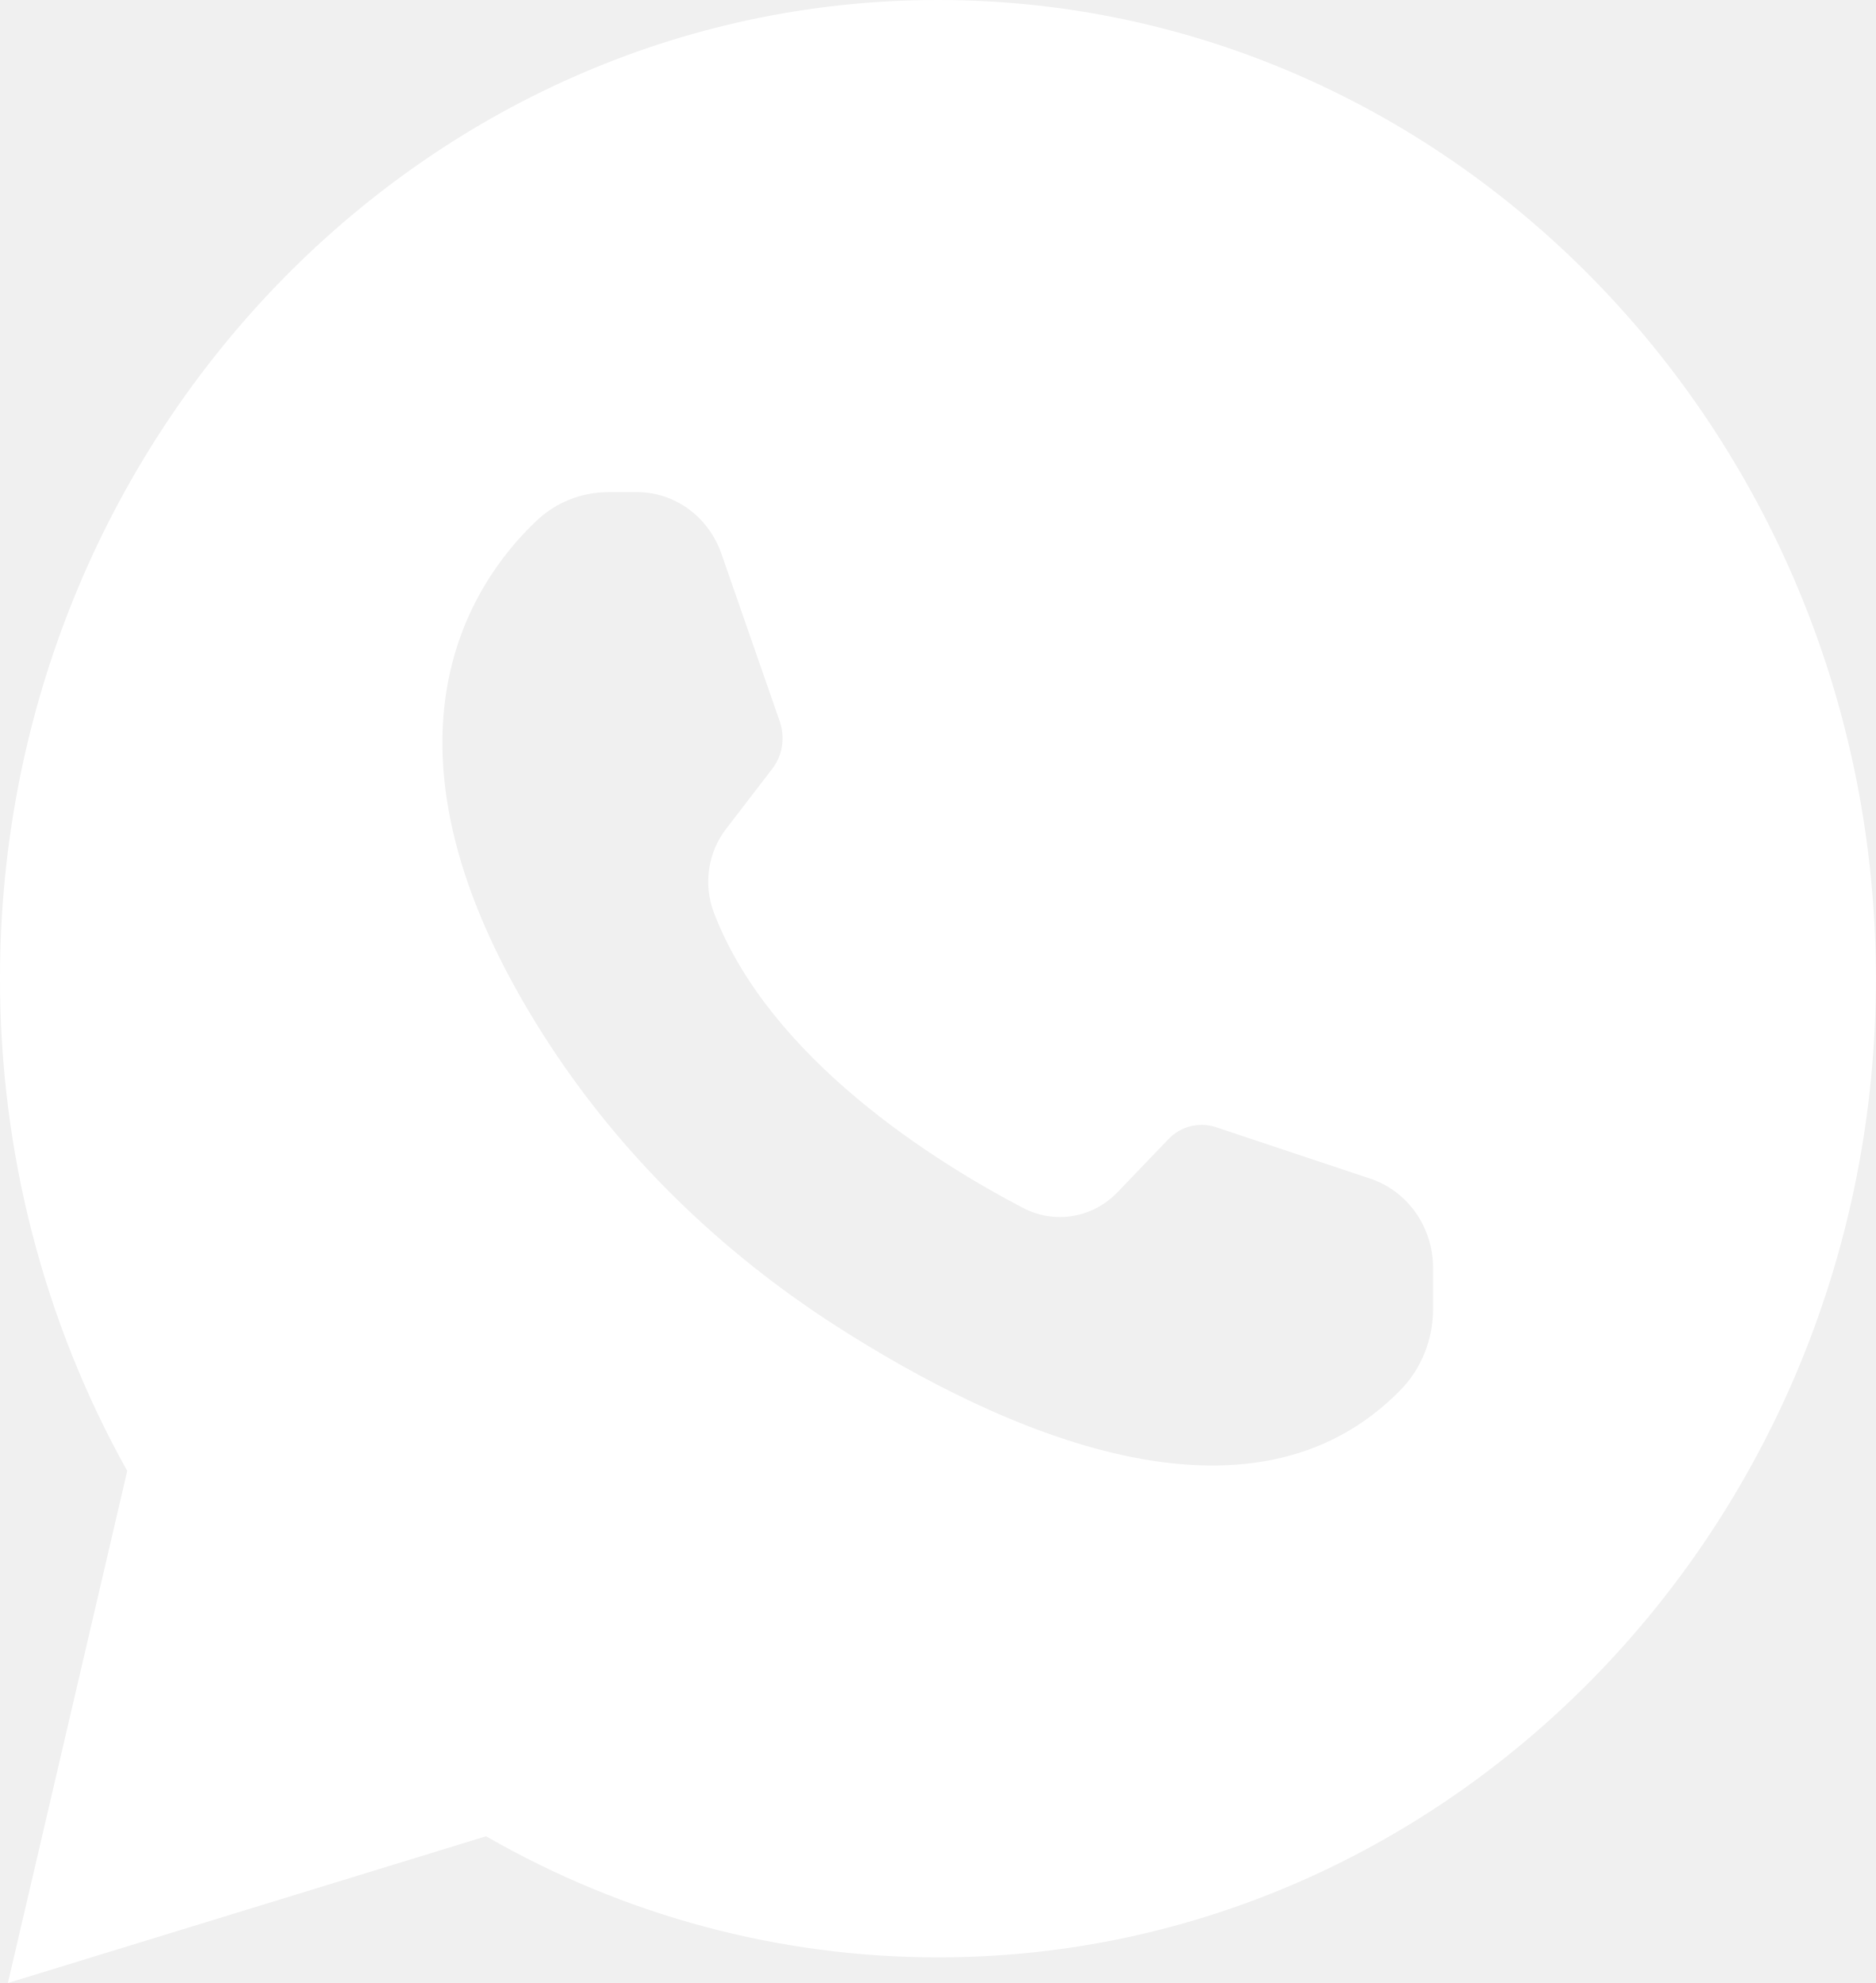
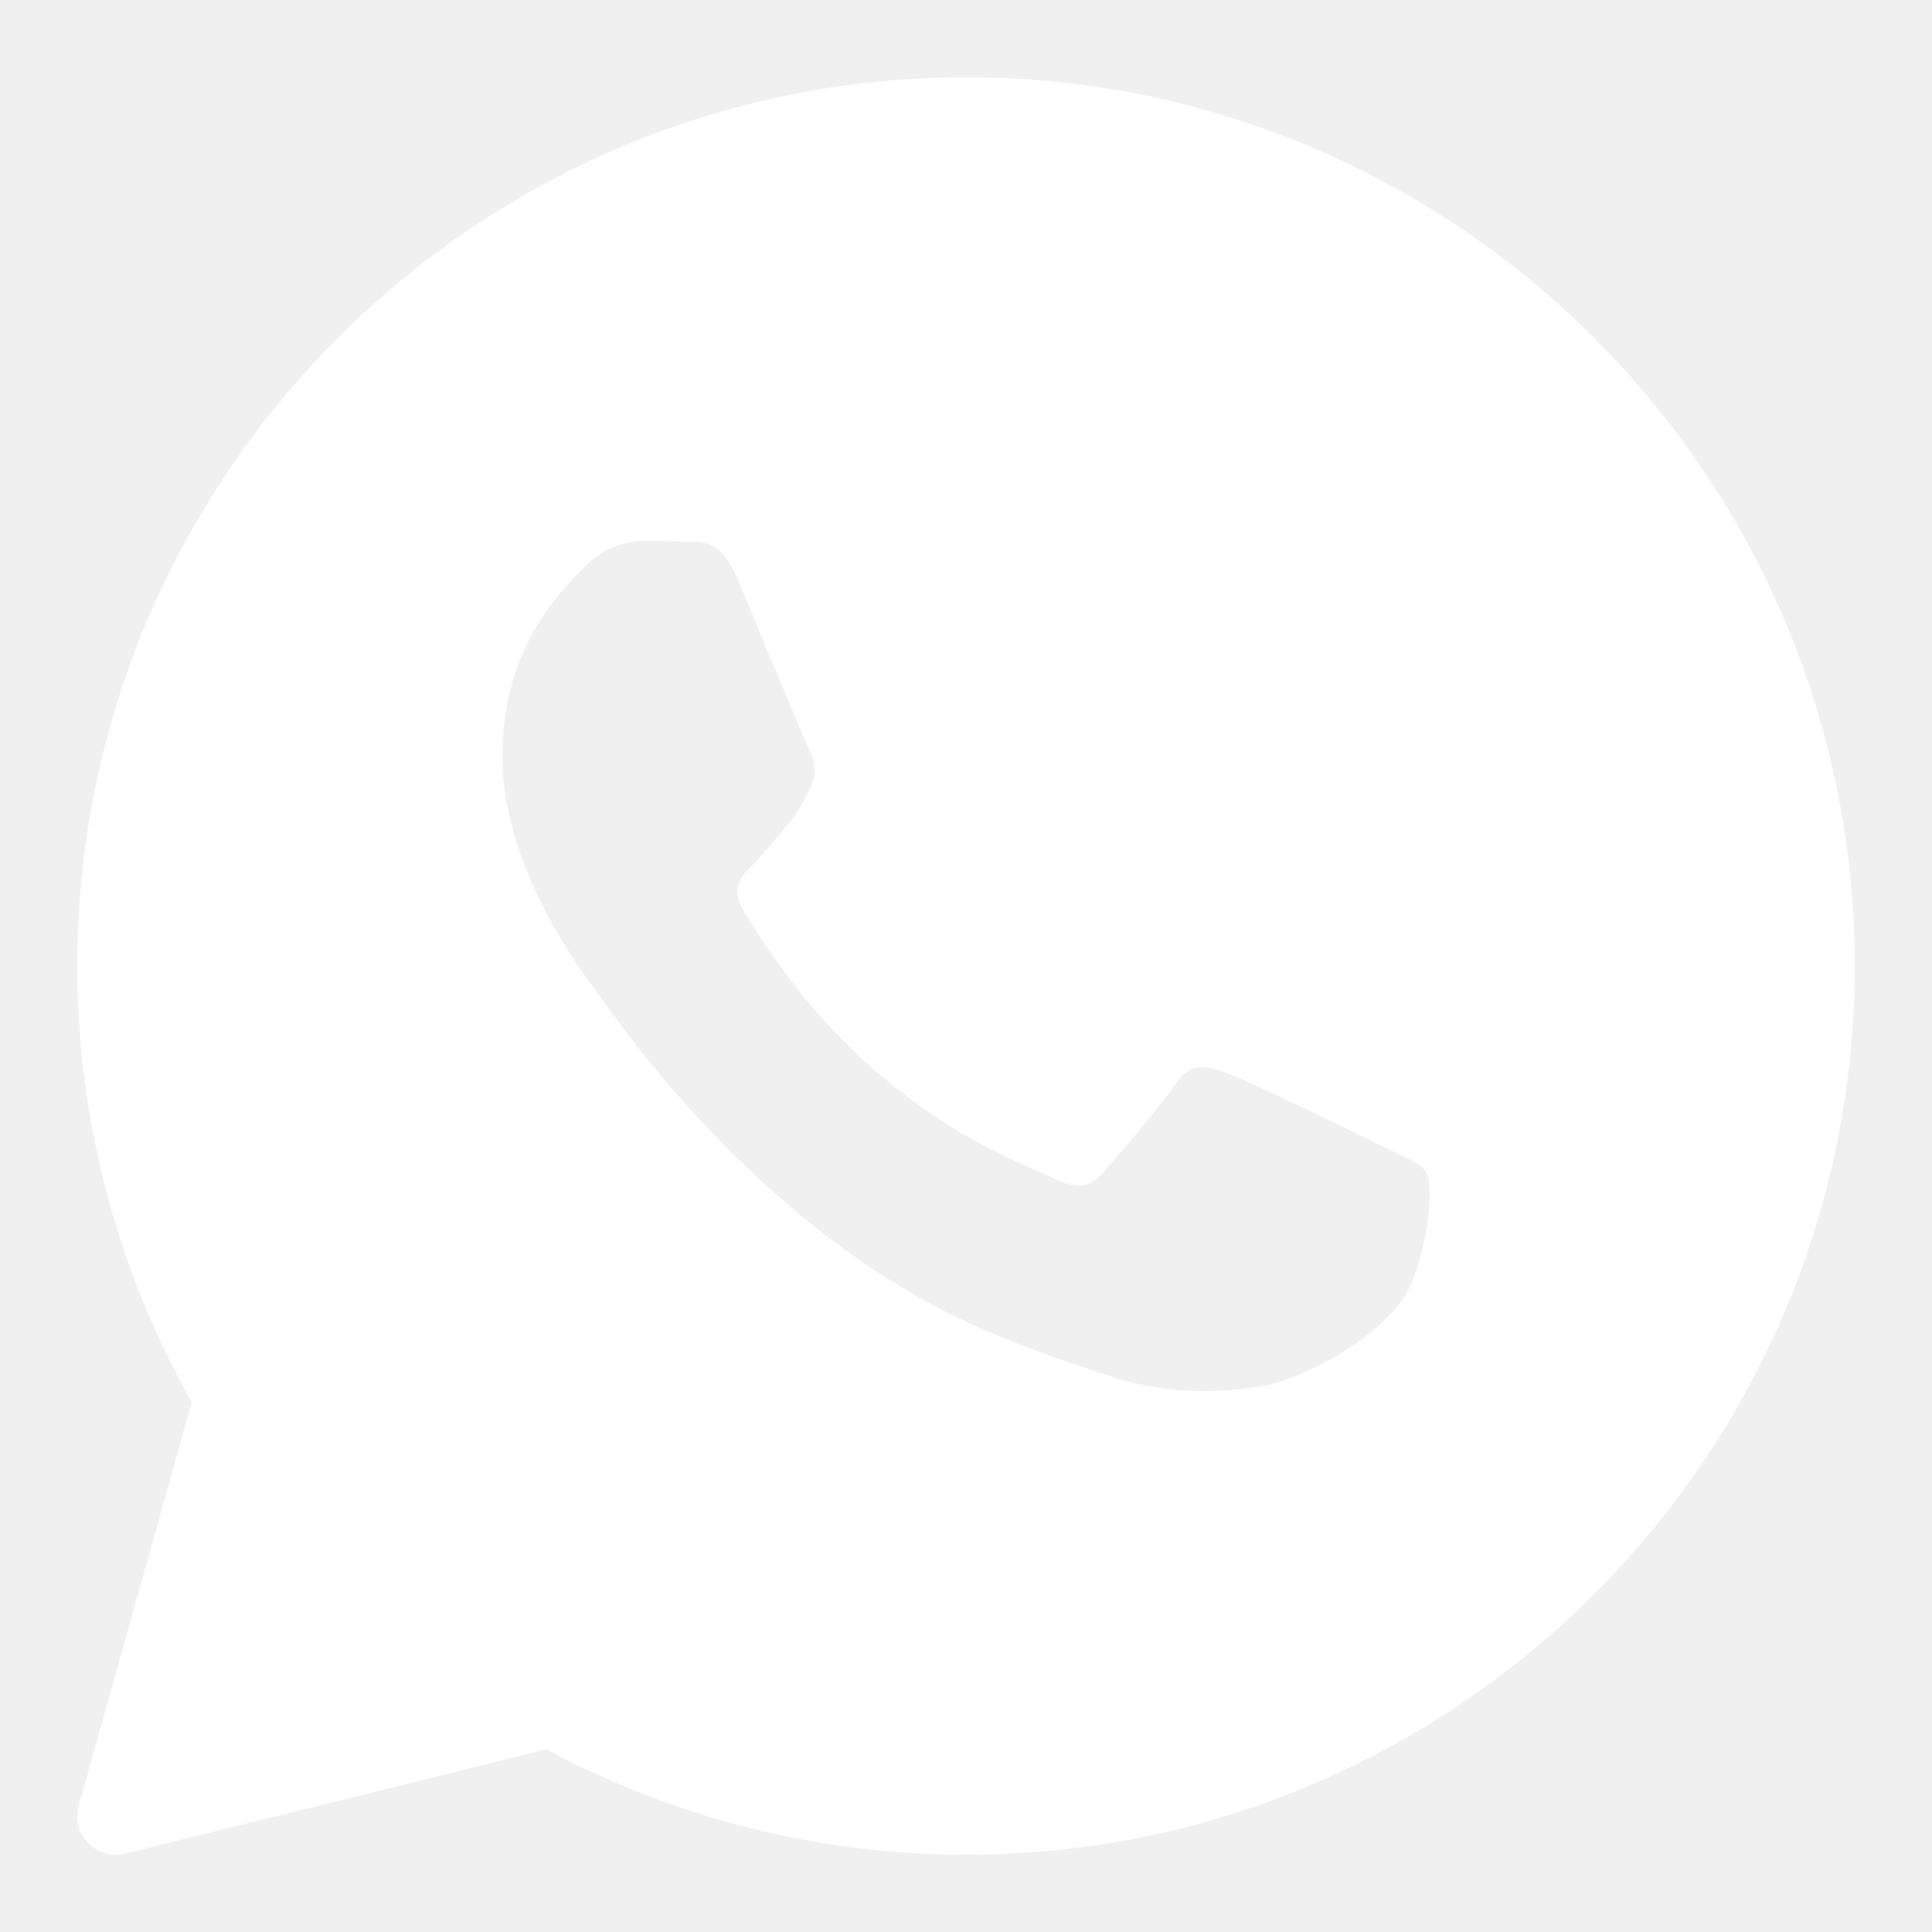
- <svg xmlns="http://www.w3.org/2000/svg" width="35" height="37" viewBox="0 0 35 37" fill="none">
-   <path d="M9.069 34.262C11.645 35.745 14.548 36.522 17.5 36.522C27.148 36.522 35 28.328 35 18.261C35 8.194 27.148 0 17.5 0C7.852 0 0 8.194 0 18.261C0 21.495 0.816 24.66 2.374 27.445L0.147 37L9.069 34.262ZM9.998 9.728C10.369 9.372 10.85 9.182 11.354 9.182H11.887C12.592 9.182 13.22 9.643 13.46 10.332L14.55 13.466C14.651 13.762 14.601 14.091 14.413 14.339L13.551 15.461C13.21 15.9 13.119 16.499 13.317 17.022C14.361 19.764 17.466 21.691 19.089 22.539C19.678 22.845 20.383 22.729 20.849 22.247L21.802 21.253C22.03 21.015 22.37 20.93 22.68 21.029L25.57 21.993C26.266 22.227 26.738 22.898 26.738 23.659V24.426C26.738 24.987 26.524 25.526 26.143 25.923C23.328 28.824 18.655 26.697 15.628 24.759C13.446 23.362 11.544 21.526 10.129 19.297C6.705 13.904 8.786 10.882 9.998 9.728Z" fill="white" />
+ <svg xmlns="http://www.w3.org/2000/svg" fill="#FFFFFF" viewBox="0 0 50 50" width="50px" height="50px">
+   <path d="M25,2C12.318,2,2,12.318,2,25c0,3.96,1.023,7.854,2.963,11.29L2.037,46.73c-0.096,0.343-0.003,0.711,0.245,0.966 C2.473,47.893,2.733,48,3,48c0.08,0,0.161-0.01,0.24-0.029l10.896-2.699C17.463,47.058,21.21,48,25,48c12.682,0,23-10.318,23-23 S37.682,2,25,2z M36.57,33.116c-0.492,1.362-2.852,2.605-3.986,2.772c-1.018,0.149-2.306,0.213-3.72-0.231 c-0.857-0.27-1.957-0.628-3.366-1.229c-5.923-2.526-9.791-8.415-10.087-8.804C15.116,25.235,13,22.463,13,19.594 s1.525-4.28,2.067-4.864c0.542-0.584,1.181-0.73,1.575-0.73s0.787,0.005,1.132,0.021c0.363,0.018,0.85-0.137,1.329,1.001 c0.492,1.168,1.673,4.037,1.819,4.33c0.148,0.292,0.246,0.633,0.05,1.022c-0.196,0.389-0.294,0.632-0.59,0.973 s-0.62,0.76-0.886,1.022c-0.296,0.291-0.603,0.606-0.259,1.19c0.344,0.584,1.529,2.493,3.285,4.039 c2.255,1.986,4.158,2.602,4.748,2.894c0.59,0.292,0.935,0.243,1.279-0.146c0.344-0.39,1.476-1.703,1.869-2.286 s0.787-0.487,1.329-0.292c0.542,0.194,3.445,1.604,4.035,1.896c0.59,0.292,0.984,0.438,1.132,0.681 C37.062,30.587,37.062,31.755,36.57,33.116z" />
</svg>
